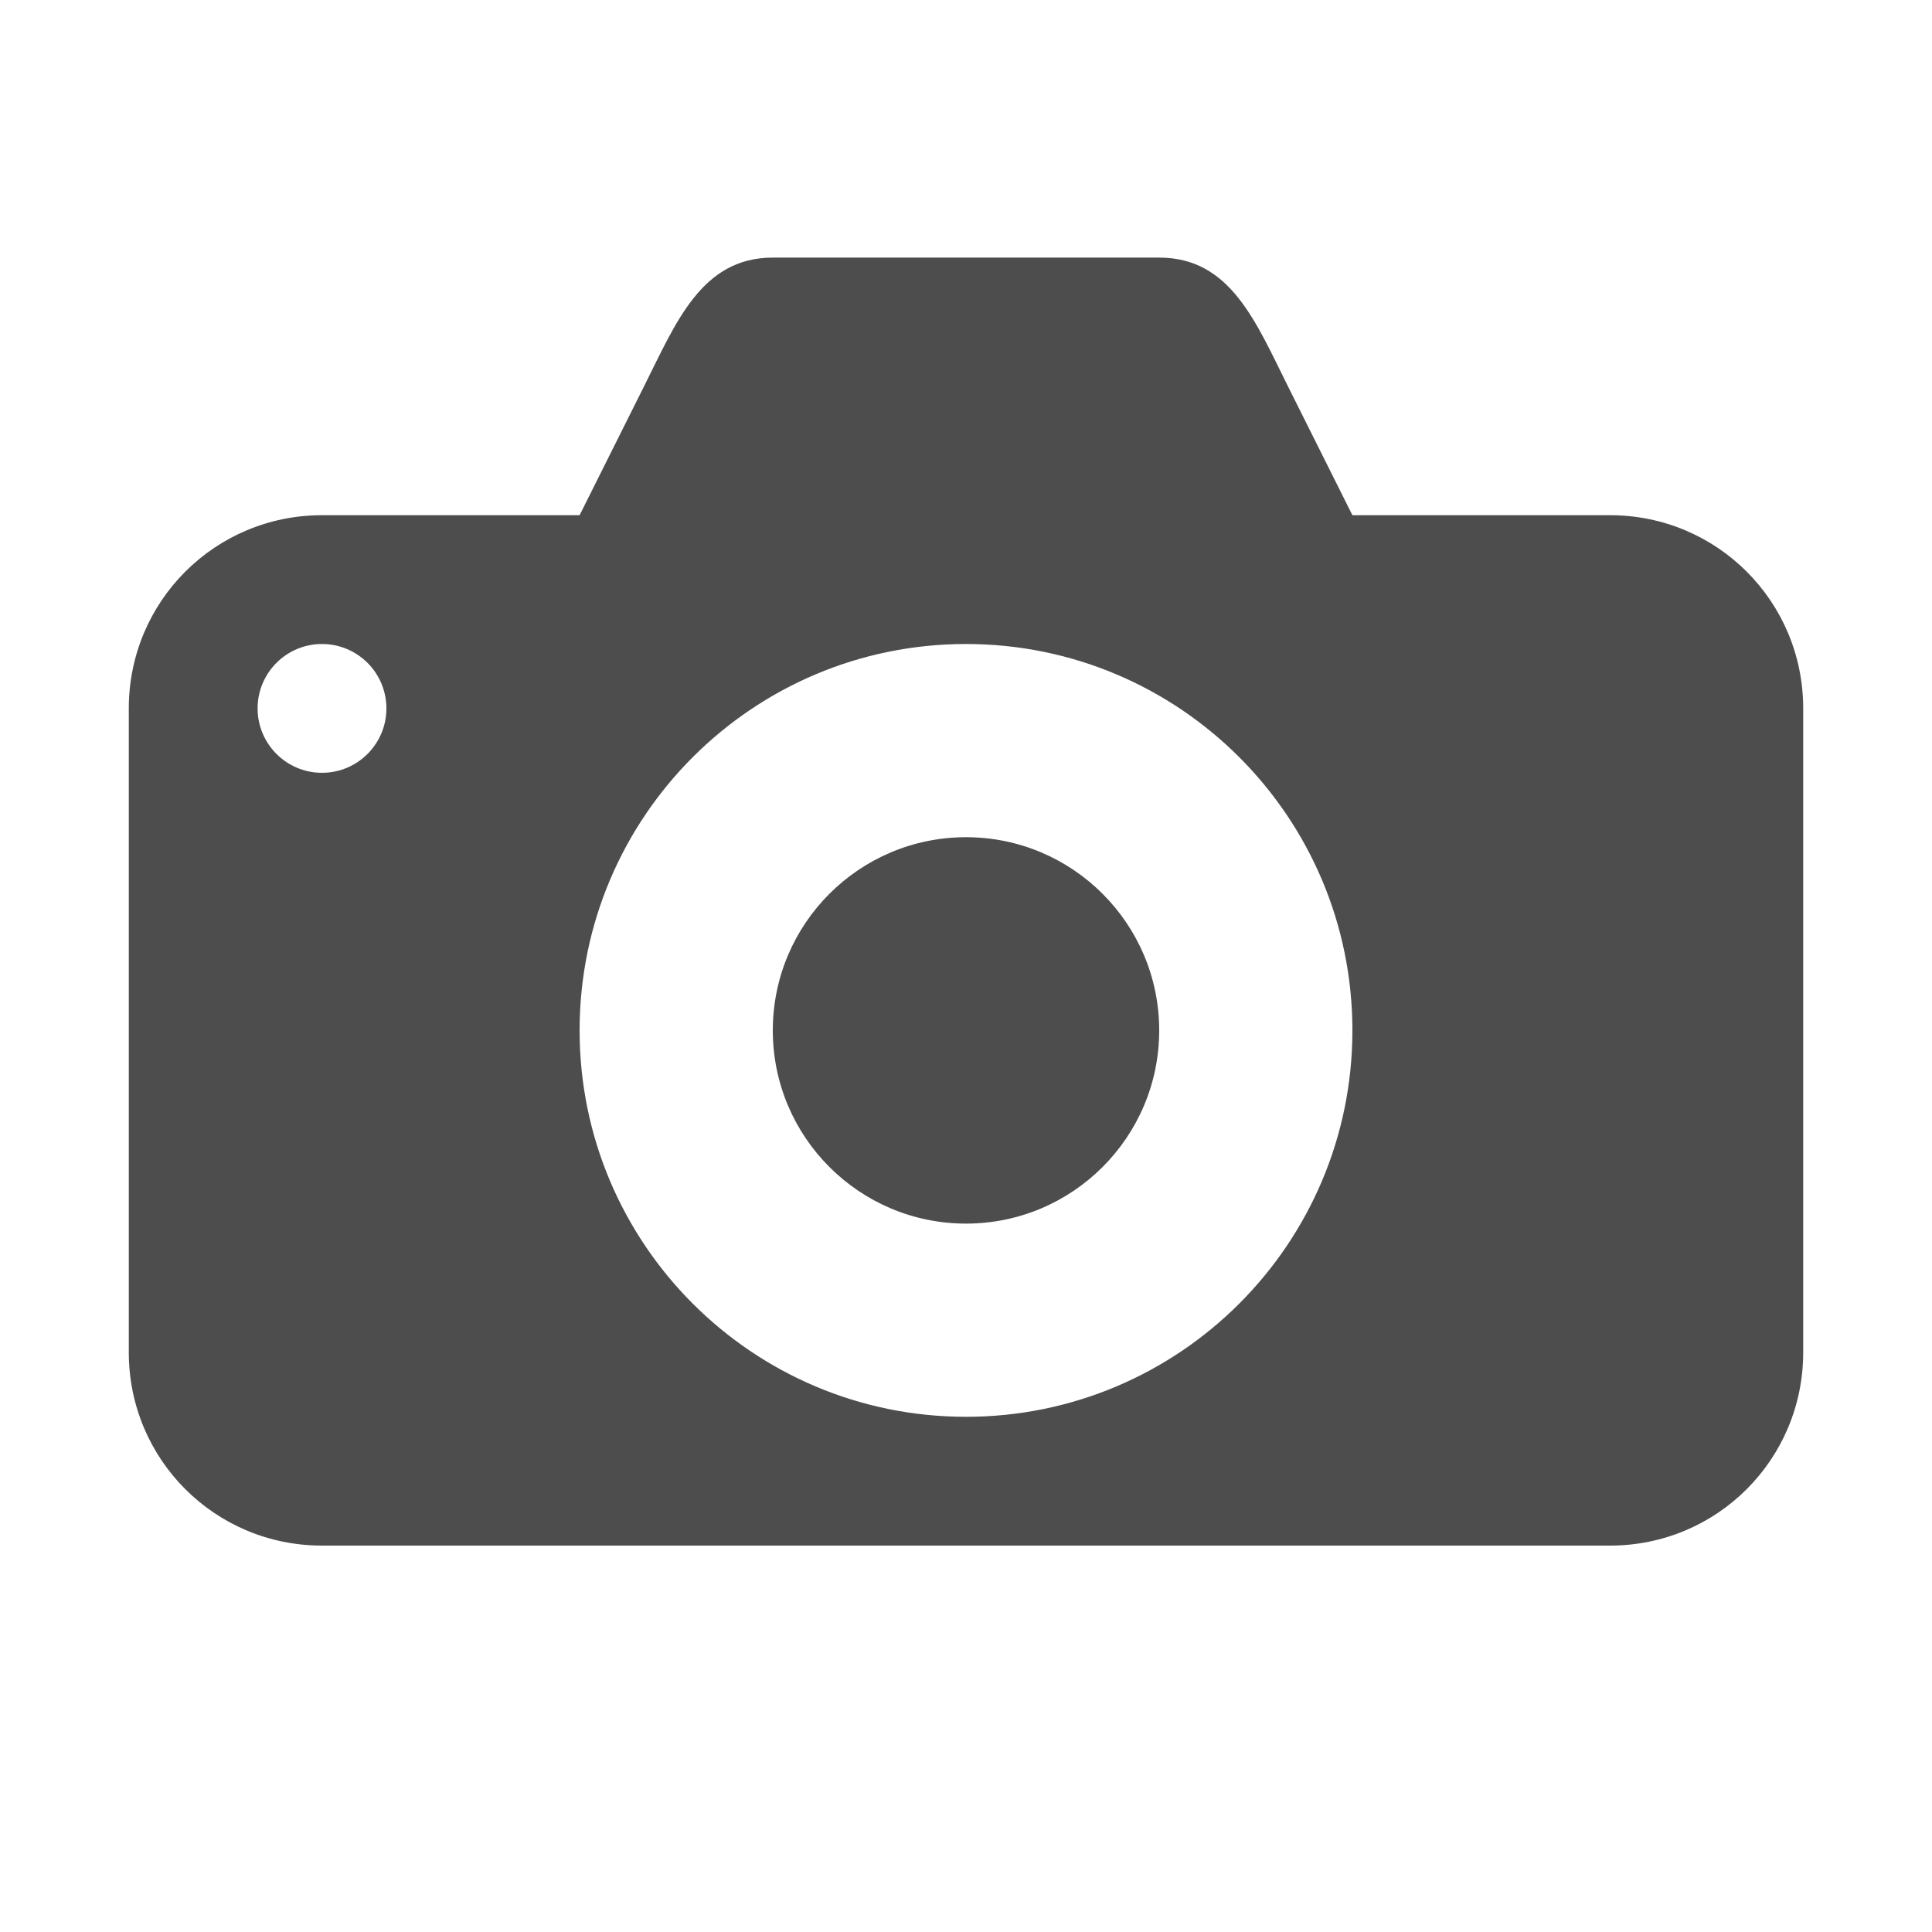
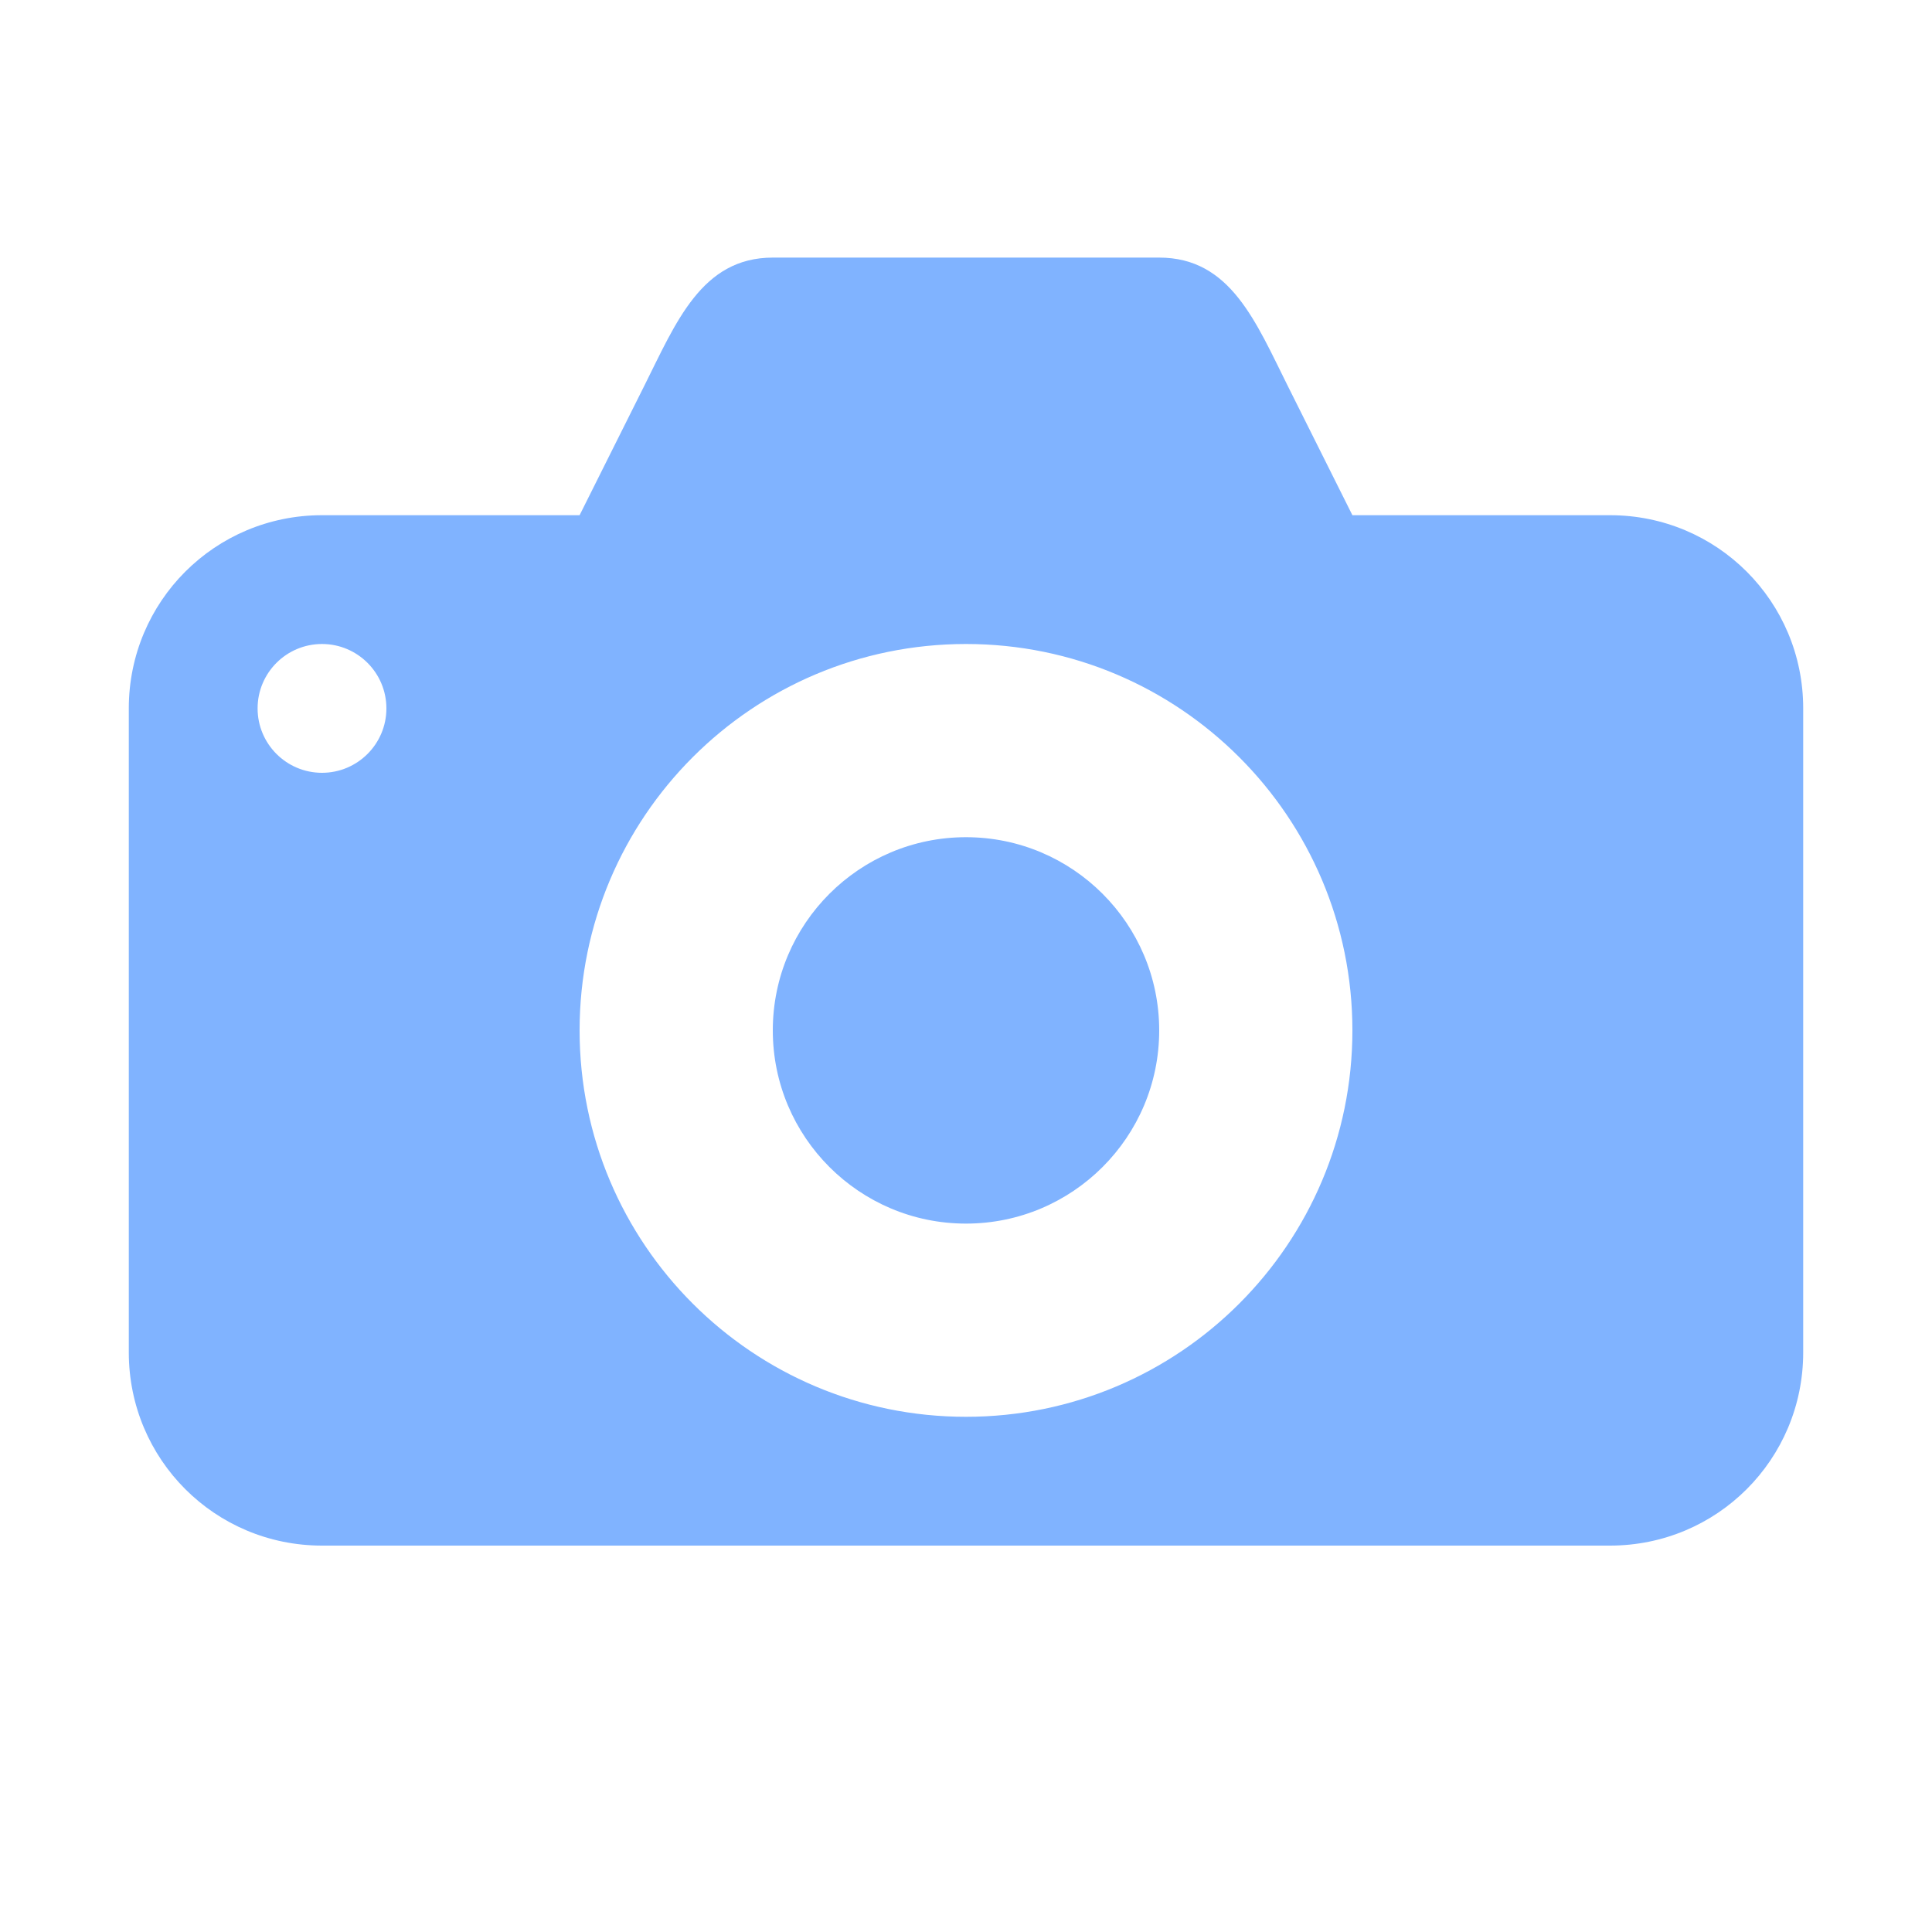
<svg xmlns="http://www.w3.org/2000/svg" version="1.1" id="attraction-15" width="15px" height="15px" viewBox="0 0 15 15">
  <defs id="defs6" />
-   <path id="rect7143" d="M6,2C5.446,2,5.248,2.505,5,3L4.5,4h-2C1.669,4,1,4.669,1,5.5v5C1,11.331,1.669,12,2.5,12h10  c0.831,0,1.5-0.669,1.5-1.5v-5C14,4.669,13.331,4,12.5,4h-2L10,3C9.75,2.5,9.554,2,9,2H6z M2.5,5C2.776,5,3,5.224,3,5.5  S2.776,6,2.5,6S2,5.776,2,5.5S2.224,5,2.5,5z M7.5,5c1.657,0,3,1.343,3,3s-1.343,3-3,3s-3-1.343-3-3S5.843,5,7.5,5z   M7.5,6.5C6.672,6.5,6,7.172,6,8l0,0c0,0.828,0.672,1.5,1.5,1.5l0,0C8.328,9.5,9,8.828,9,8l0,0C9,7.172,8.328,6.5,7.5,6.5  L7.5,6.5z" style="fill:#4d4d4d" />
+   <path id="rect7143" d="M6,2C5.446,2,5.248,2.505,5,3L4.5,4h-2C1.669,4,1,4.669,1,5.5v5C1,11.331,1.669,12,2.5,12h10  c0.831,0,1.5-0.669,1.5-1.5v-5C14,4.669,13.331,4,12.5,4h-2L10,3C9.75,2.5,9.554,2,9,2H6z M2.5,5C2.776,5,3,5.224,3,5.5  S2.776,6,2.5,6S2,5.776,2,5.5S2.224,5,2.5,5z M7.5,5c1.657,0,3,1.343,3,3s-1.343,3-3,3s-3-1.343-3-3S5.843,5,7.5,5z   M7.5,6.5C6.672,6.5,6,7.172,6,8l0,0c0,0.828,0.672,1.5,1.5,1.5l0,0C8.328,9.5,9,8.828,9,8l0,0C9,7.172,8.328,6.5,7.5,6.5  L7.5,6.5z" style="fill:#80b3ff" />
</svg>
